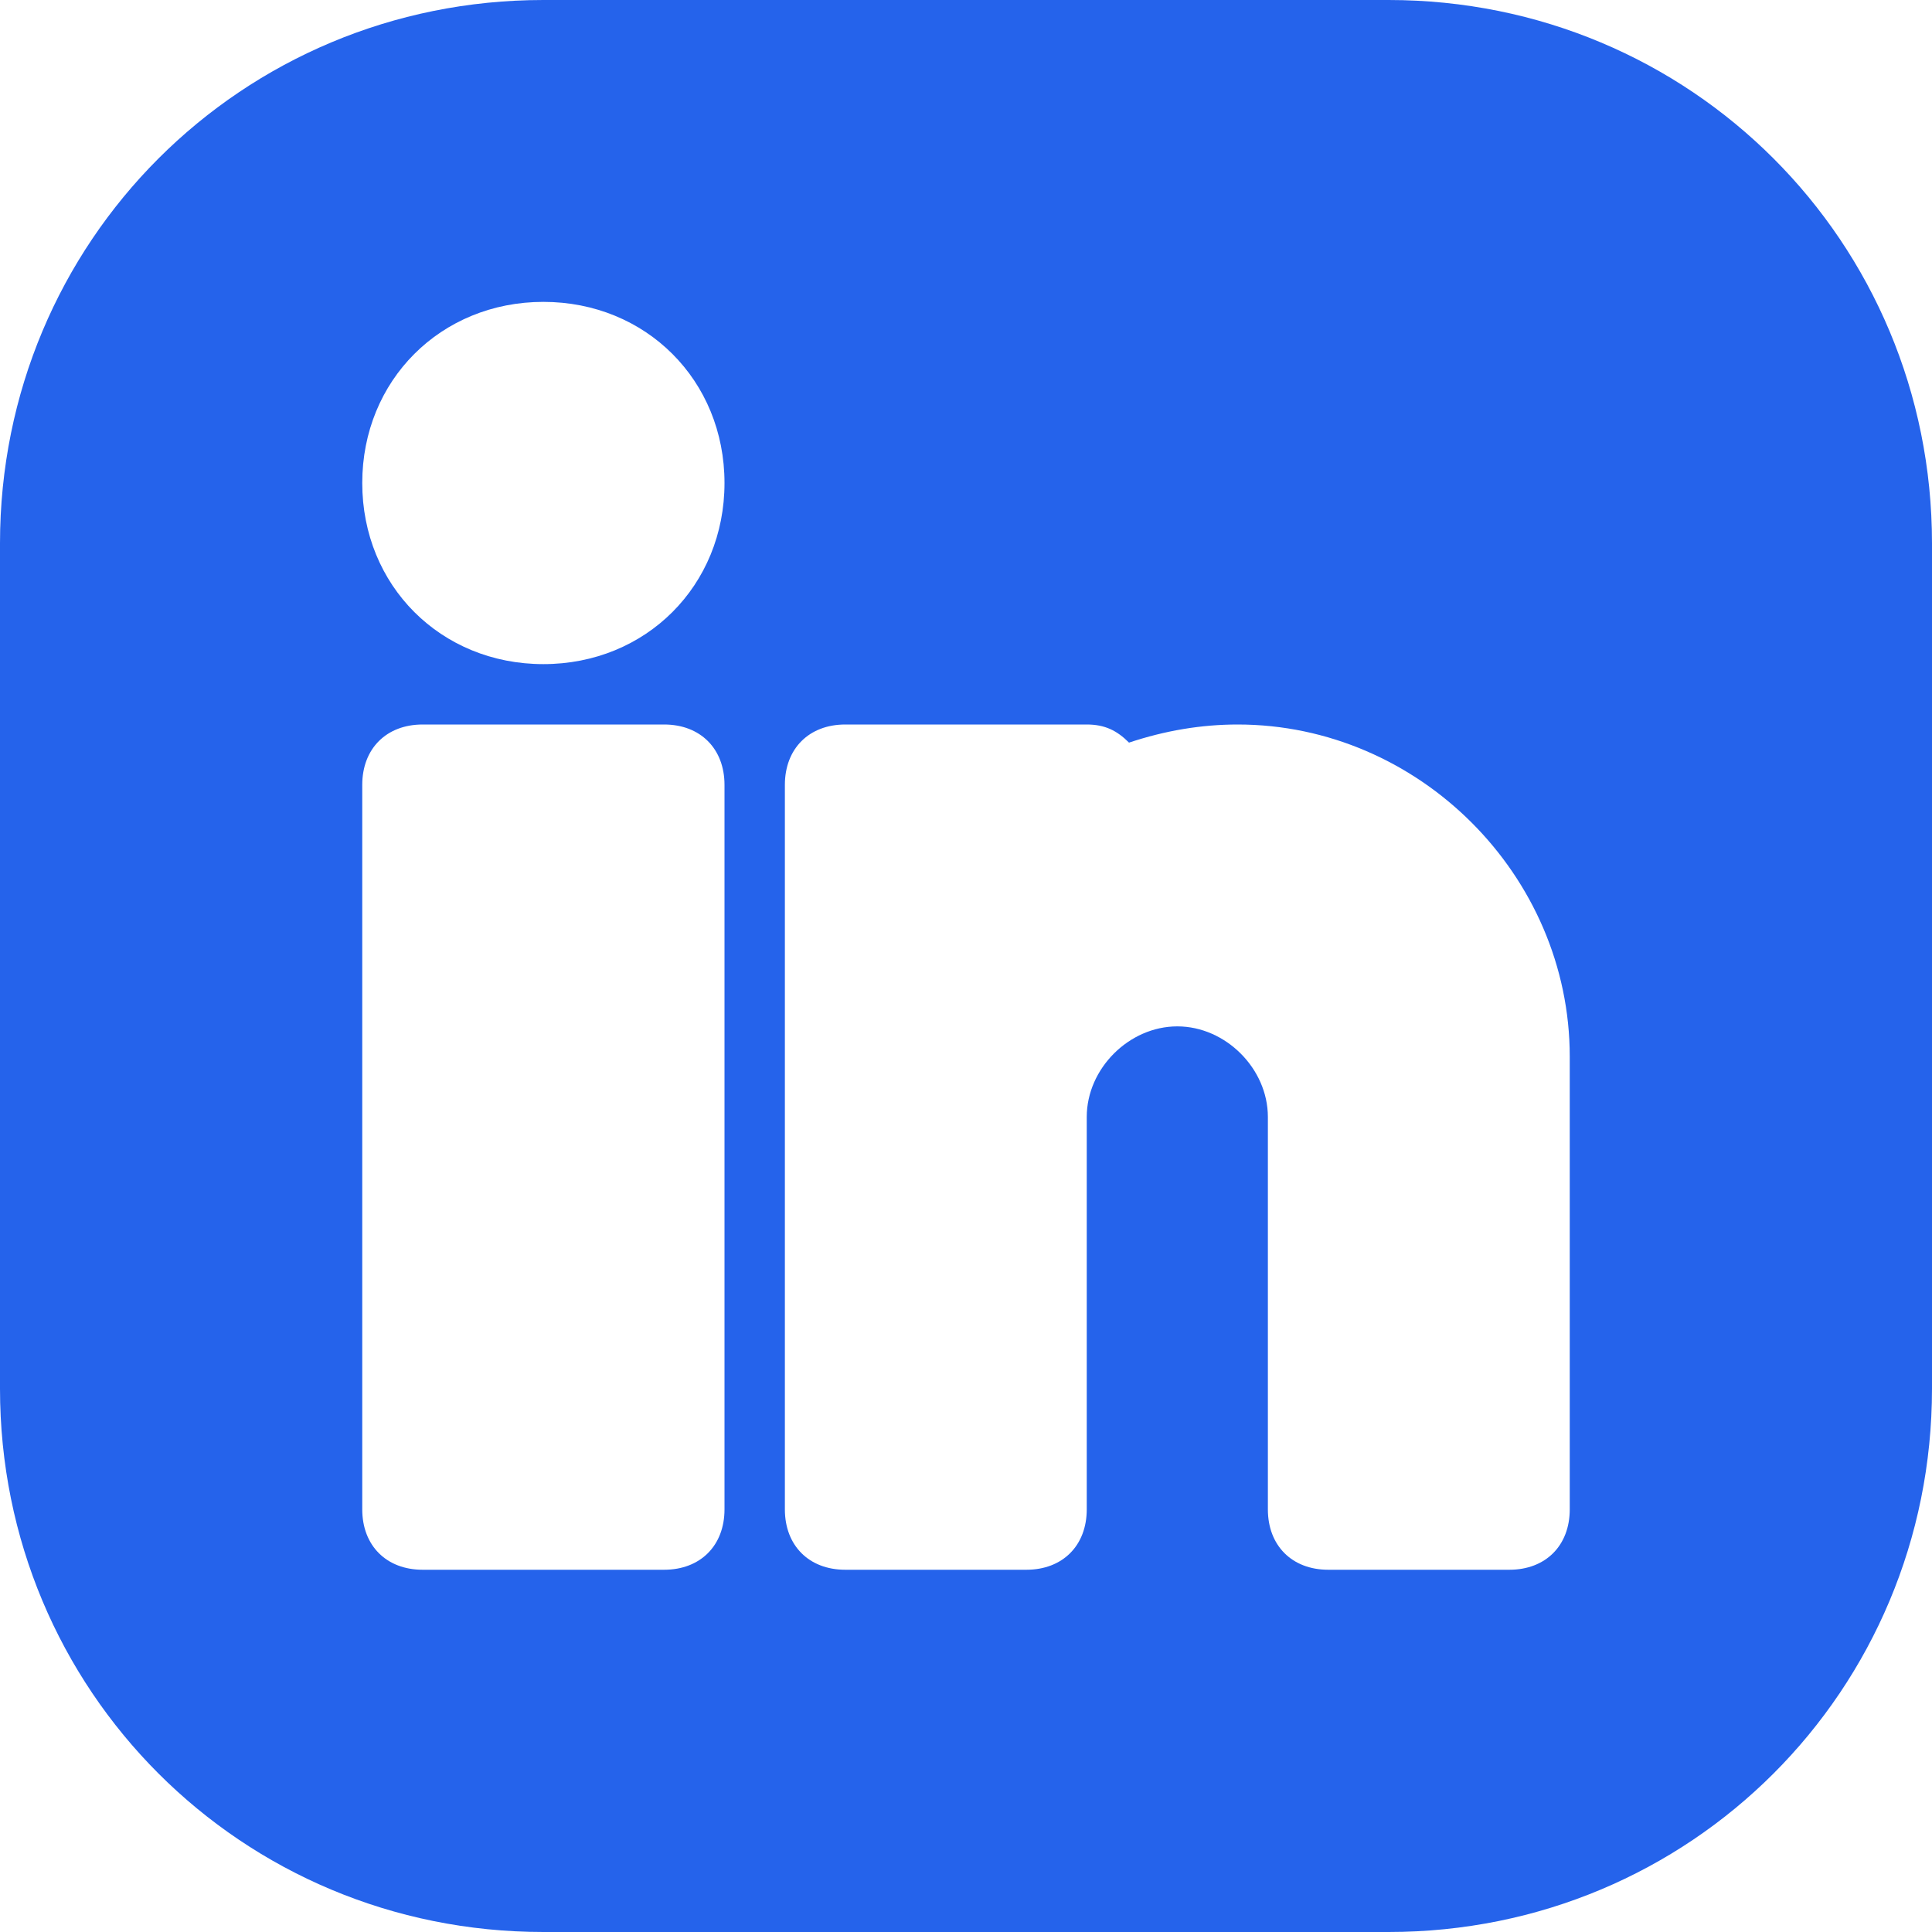
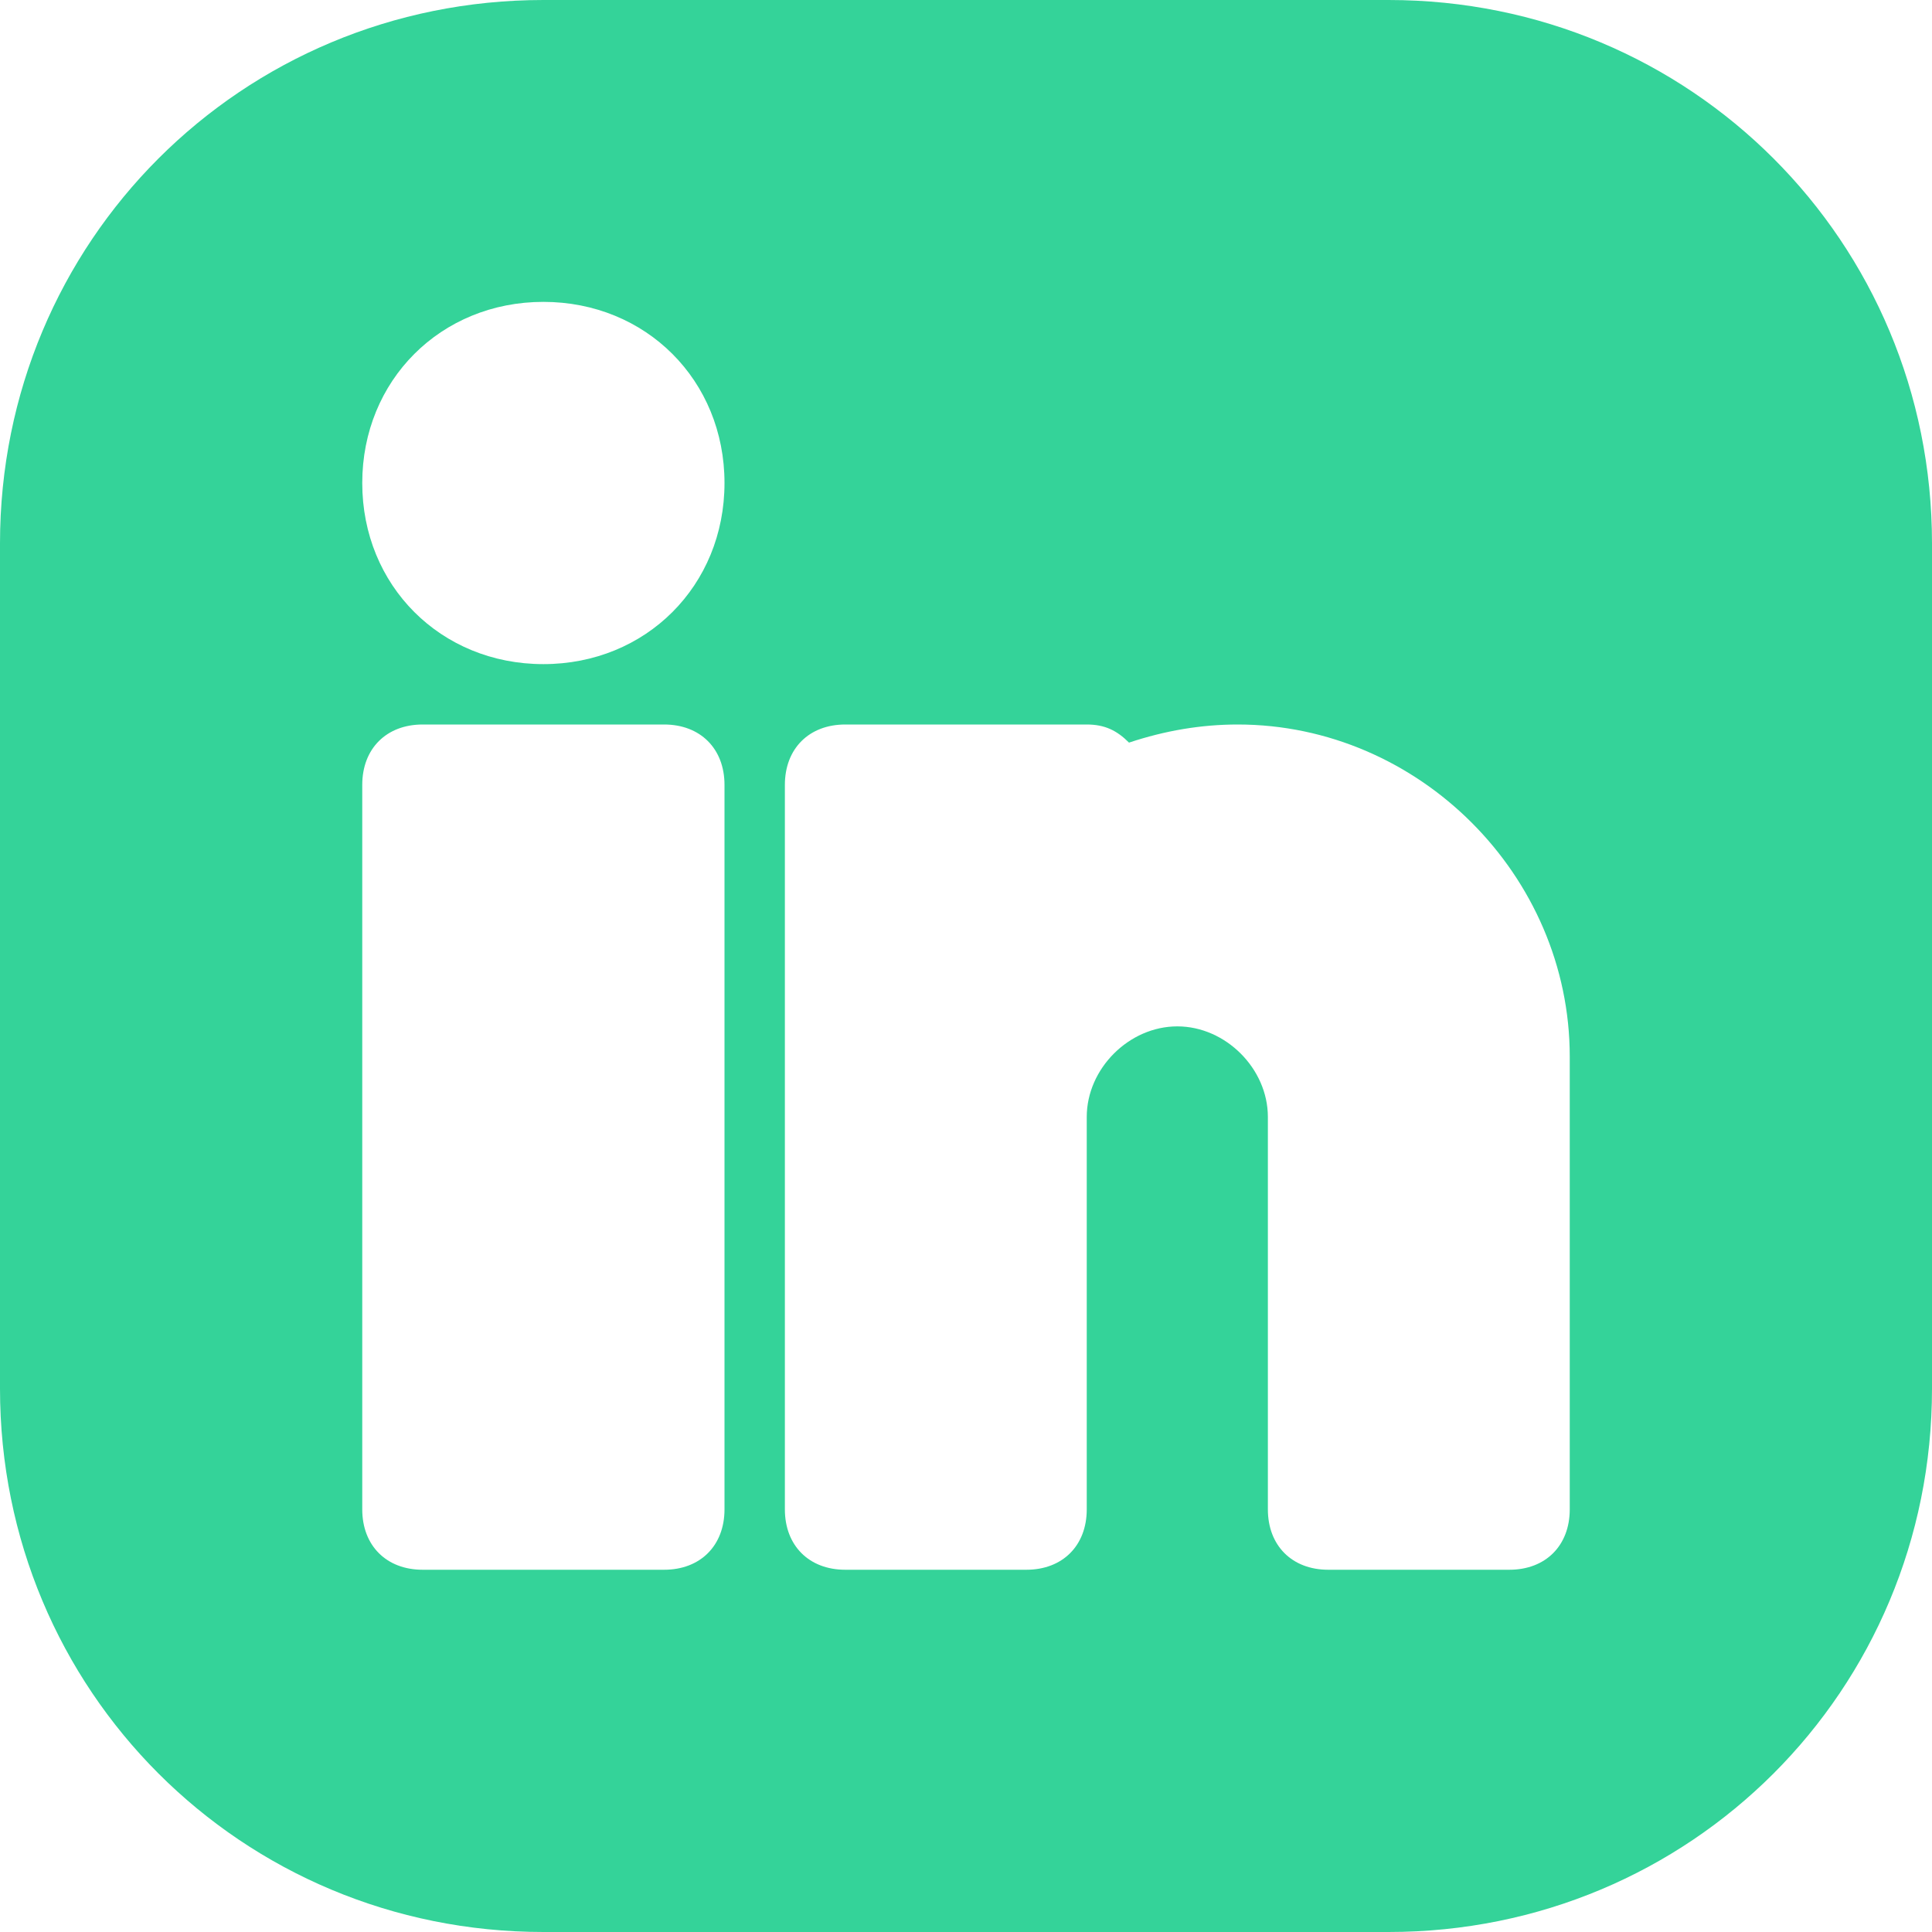
- <svg xmlns="http://www.w3.org/2000/svg" fill="#2563EB" height="200px" width="200px" version="1.1" id="Icons" viewBox="0 0 32 32" xml:space="preserve">
+ <svg xmlns="http://www.w3.org/2000/svg" fill="#34D399" height="200px" width="200px" version="1.1" id="Icons" viewBox="0 0 32 32" xml:space="preserve">
  <g id="SVGRepo_bgCarrier" stroke-width="0" />
  <g id="SVGRepo_tracerCarrier" stroke-linecap="round" stroke-linejoin="round" />
  <g id="SVGRepo_iconCarrier">
    <path d="M23,0H9C4,0,0,4,0,9v14c0,5,4,9,9,9h14c5,0,9-4,9-9V9C32,4,28,0,23,0z M12,25c0,0.6-0.4,1-1,1H7c-0.6,0-1-0.4-1-1V13 c0-0.6,0.4-1,1-1h4c0.6,0,1,0.4,1,1V25z M9,11c-1.7,0-3-1.3-3-3s1.3-3,3-3s3,1.3,3,3S10.7,11,9,11z M26,25c0,0.6-0.4,1-1,1h-3 c-0.6,0-1-0.4-1-1v-3.5v-1v-2c0-0.8-0.7-1.5-1.5-1.5S18,17.7,18,18.5v2v1V25c0,0.6-0.4,1-1,1h-3c-0.6,0-1-0.4-1-1V13 c0-0.6,0.4-1,1-1h4c0.3,0,0.5,0.1,0.7,0.3c0.6-0.2,1.2-0.3,1.8-0.3c3,0,5.5,2.5,5.5,5.5V25z" />
  </g>
</svg>
